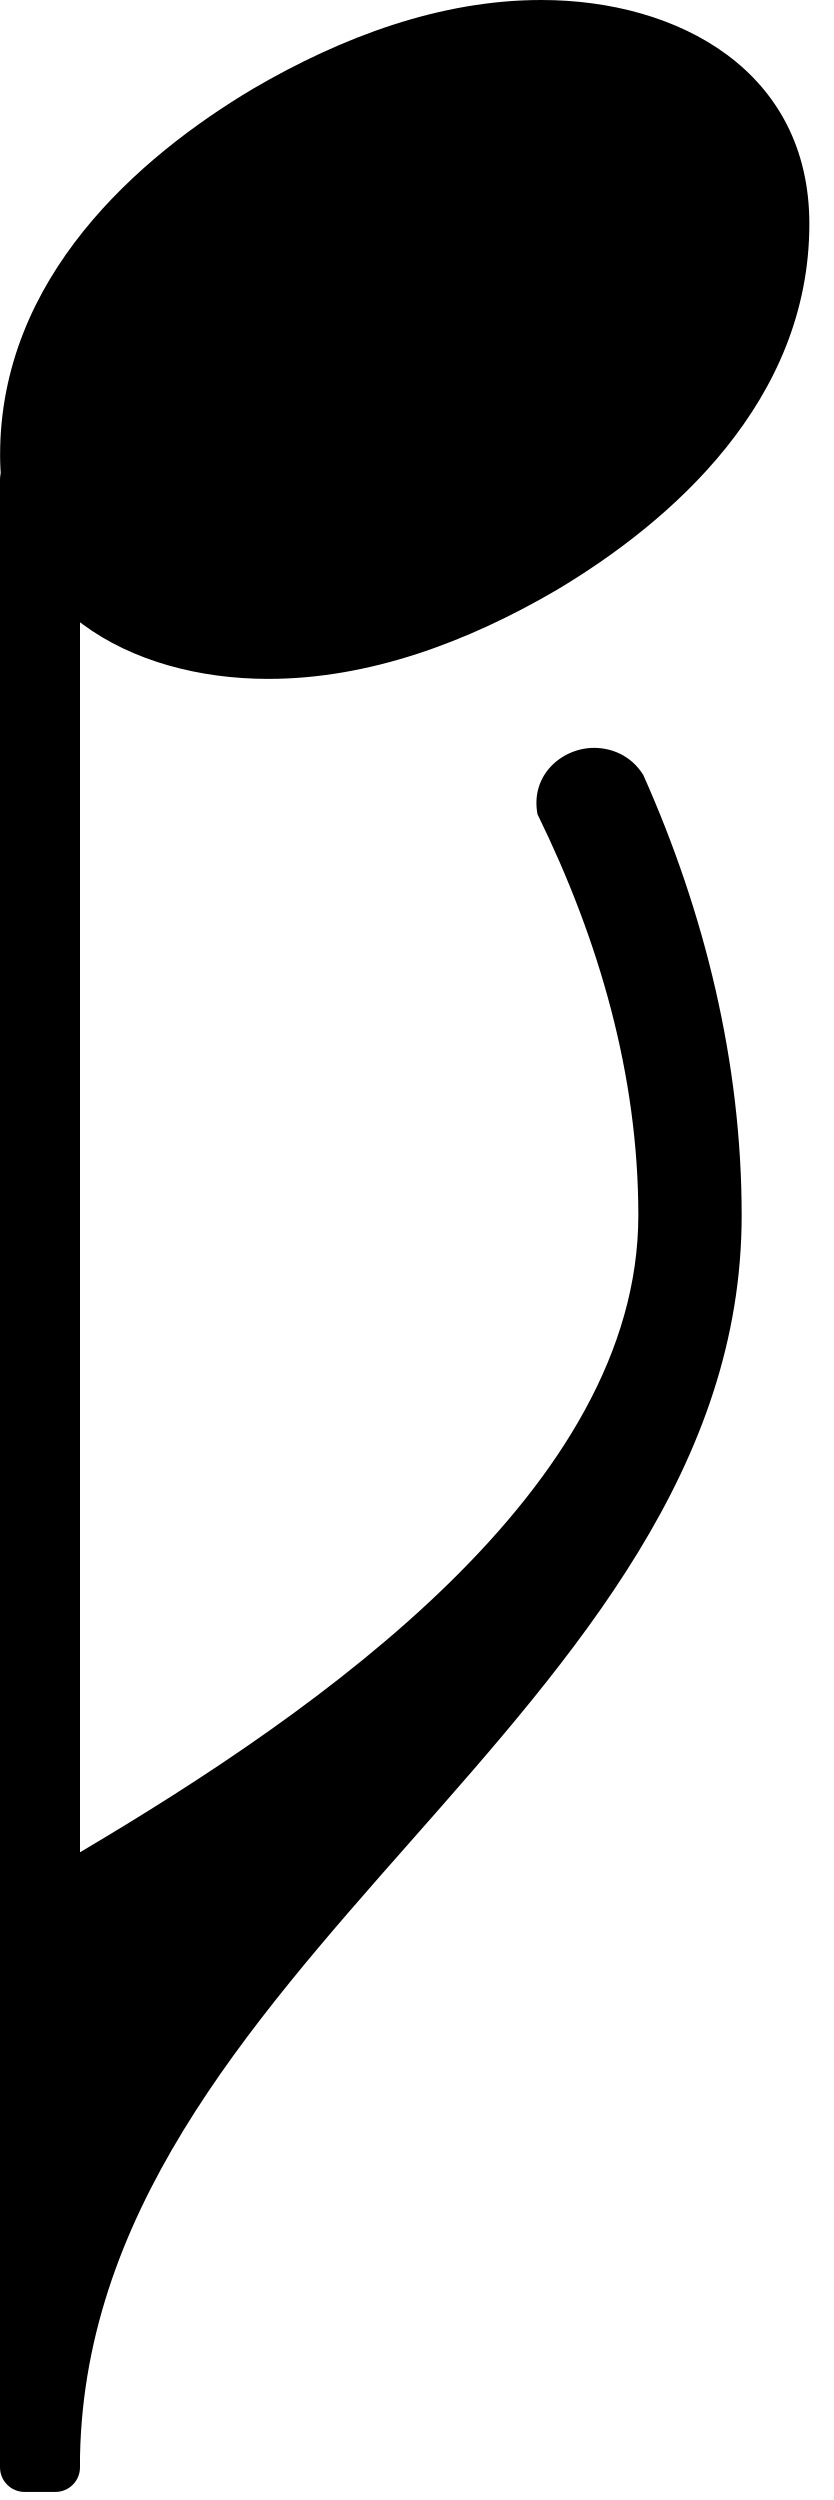
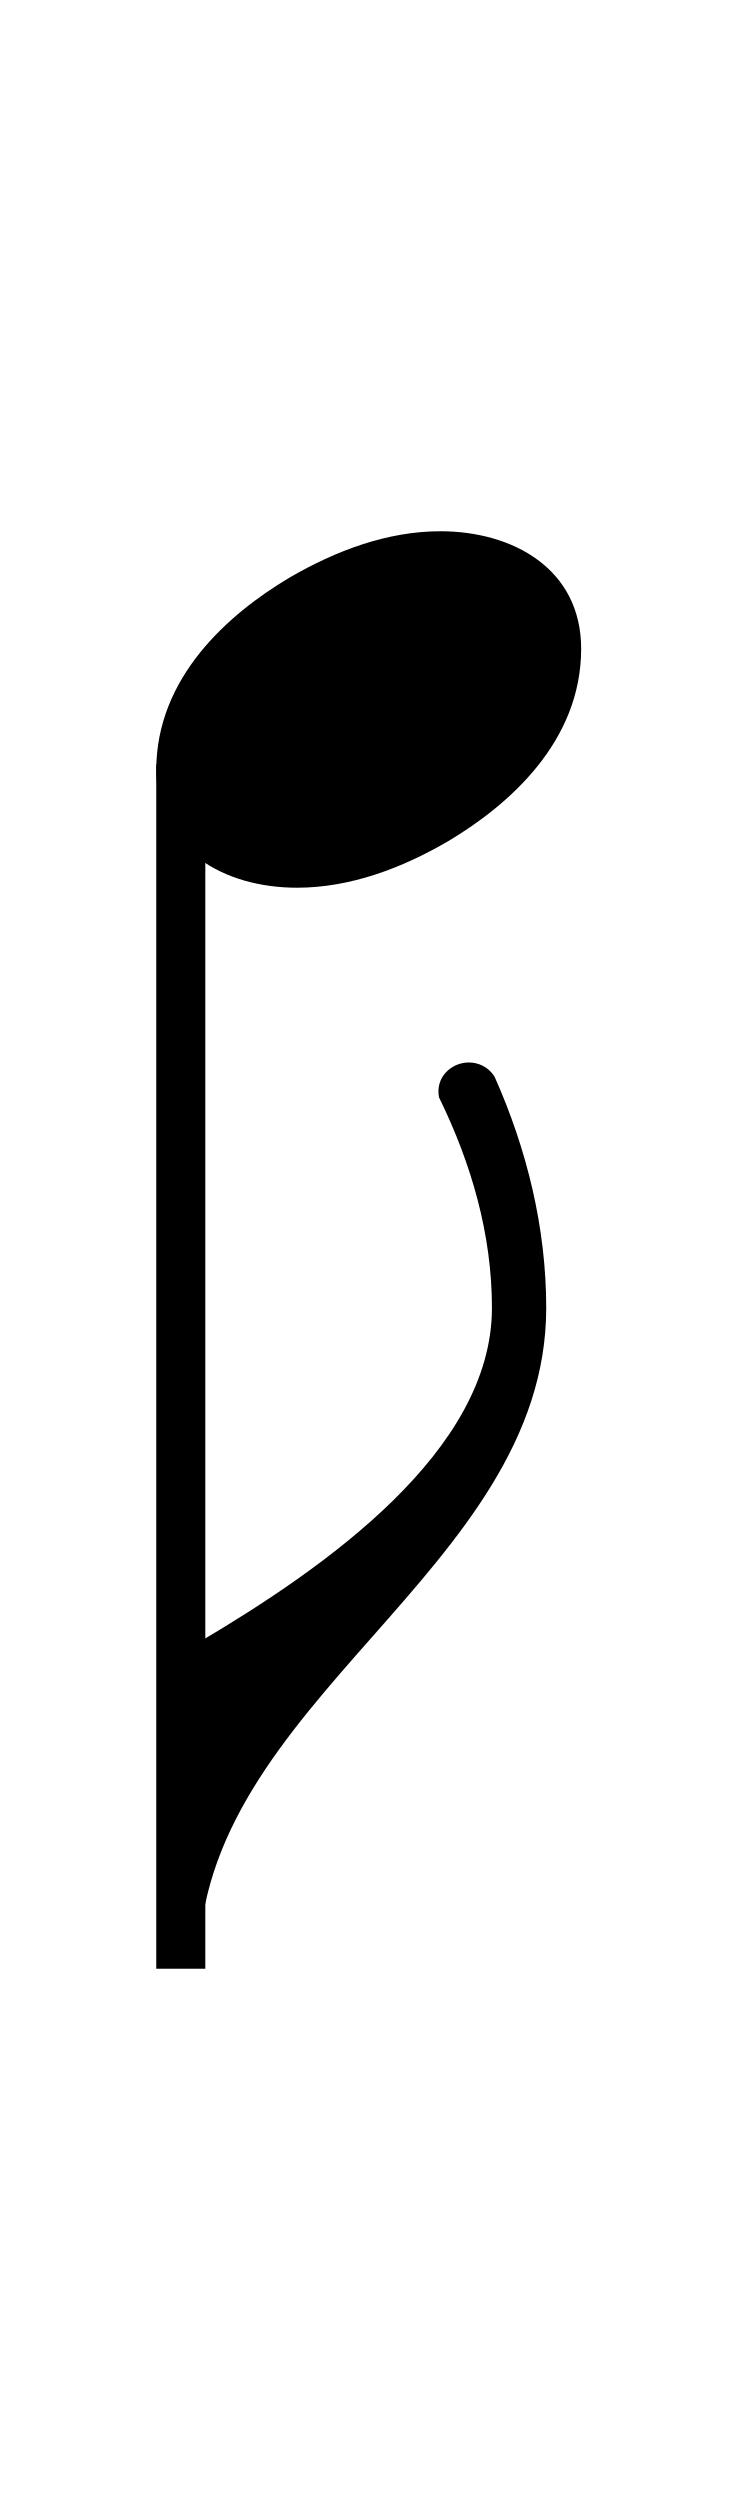
- <svg xmlns="http://www.w3.org/2000/svg" fill="none" height="27" viewBox="0 0 9 27" width="9">
-   <clipPath id="a">
-     <path d="m0 0h9v27h-9z" />
-   </clipPath>
-   <g clip-path="url(#a)" fill="#000">
-     <path d="m.863 26.647h-.425v-6.642h.425c2.604-1.541 6.031-3.932 6.031-6.881 0-1.514-.425-2.975-1.089-4.33-.08-.425.266-.717.611-.717.186 0 .399.08.531.292.664 1.488 1.063 3.108 1.063 4.755 0 5.42-7.147 8.103-7.147 13.523z" />
-     <path d="m.598 4.914h-.332c-.147 0-.266.119-.266.266v21.467c0 .147.119.266.266.266h.332c.147 0 .266-.119.266-.266v-21.467c0-.147-.119-.266-.266-.266z" />
-     <path d="m5.845 0c1.488 0 2.896.77 2.896 2.418 0 1.913-1.488 3.215-2.736 3.958-.956.558-2.019.956-3.108.956-1.488 0-2.896-.77-2.896-2.418 0-1.913 1.488-3.215 2.736-3.958.956-.558 2.019-.956 3.108-.956z" />
+ <svg xmlns="http://www.w3.org/2000/svg" fill="none" height="80" viewBox="0 0 24 80" width="24">
+   <g fill="#000">
+     <path d="m6.361 62.887h-.661v-10.332h.661c4.05-2.397 9.381-6.116 9.381-10.704 0-2.356-.661-4.628-1.694-6.736-.124-.661.413-1.116.951-1.116.289 0 .62.124.827.455 1.033 2.314 1.653 4.835 1.653 7.397 0 8.431-11.117 12.605-11.117 21.035z" />
+     <path d="m5.483 25h.604c.267 0 .483.205.483.457v37.543h-1.57v-38.5c0-.252.216.5.483.5z" />
+     <path d="m14.092 17c2.314 0 4.505 1.198 4.505 3.761 0 2.975-2.314 5-4.257 6.158-1.488.868-3.141 1.488-4.835 1.488-2.314 0-4.505-1.198-4.505-3.761 0-2.975 2.314-5 4.257-6.158 1.488-.868 3.141-1.488 4.835-1.488z" />
  </g>
</svg>
